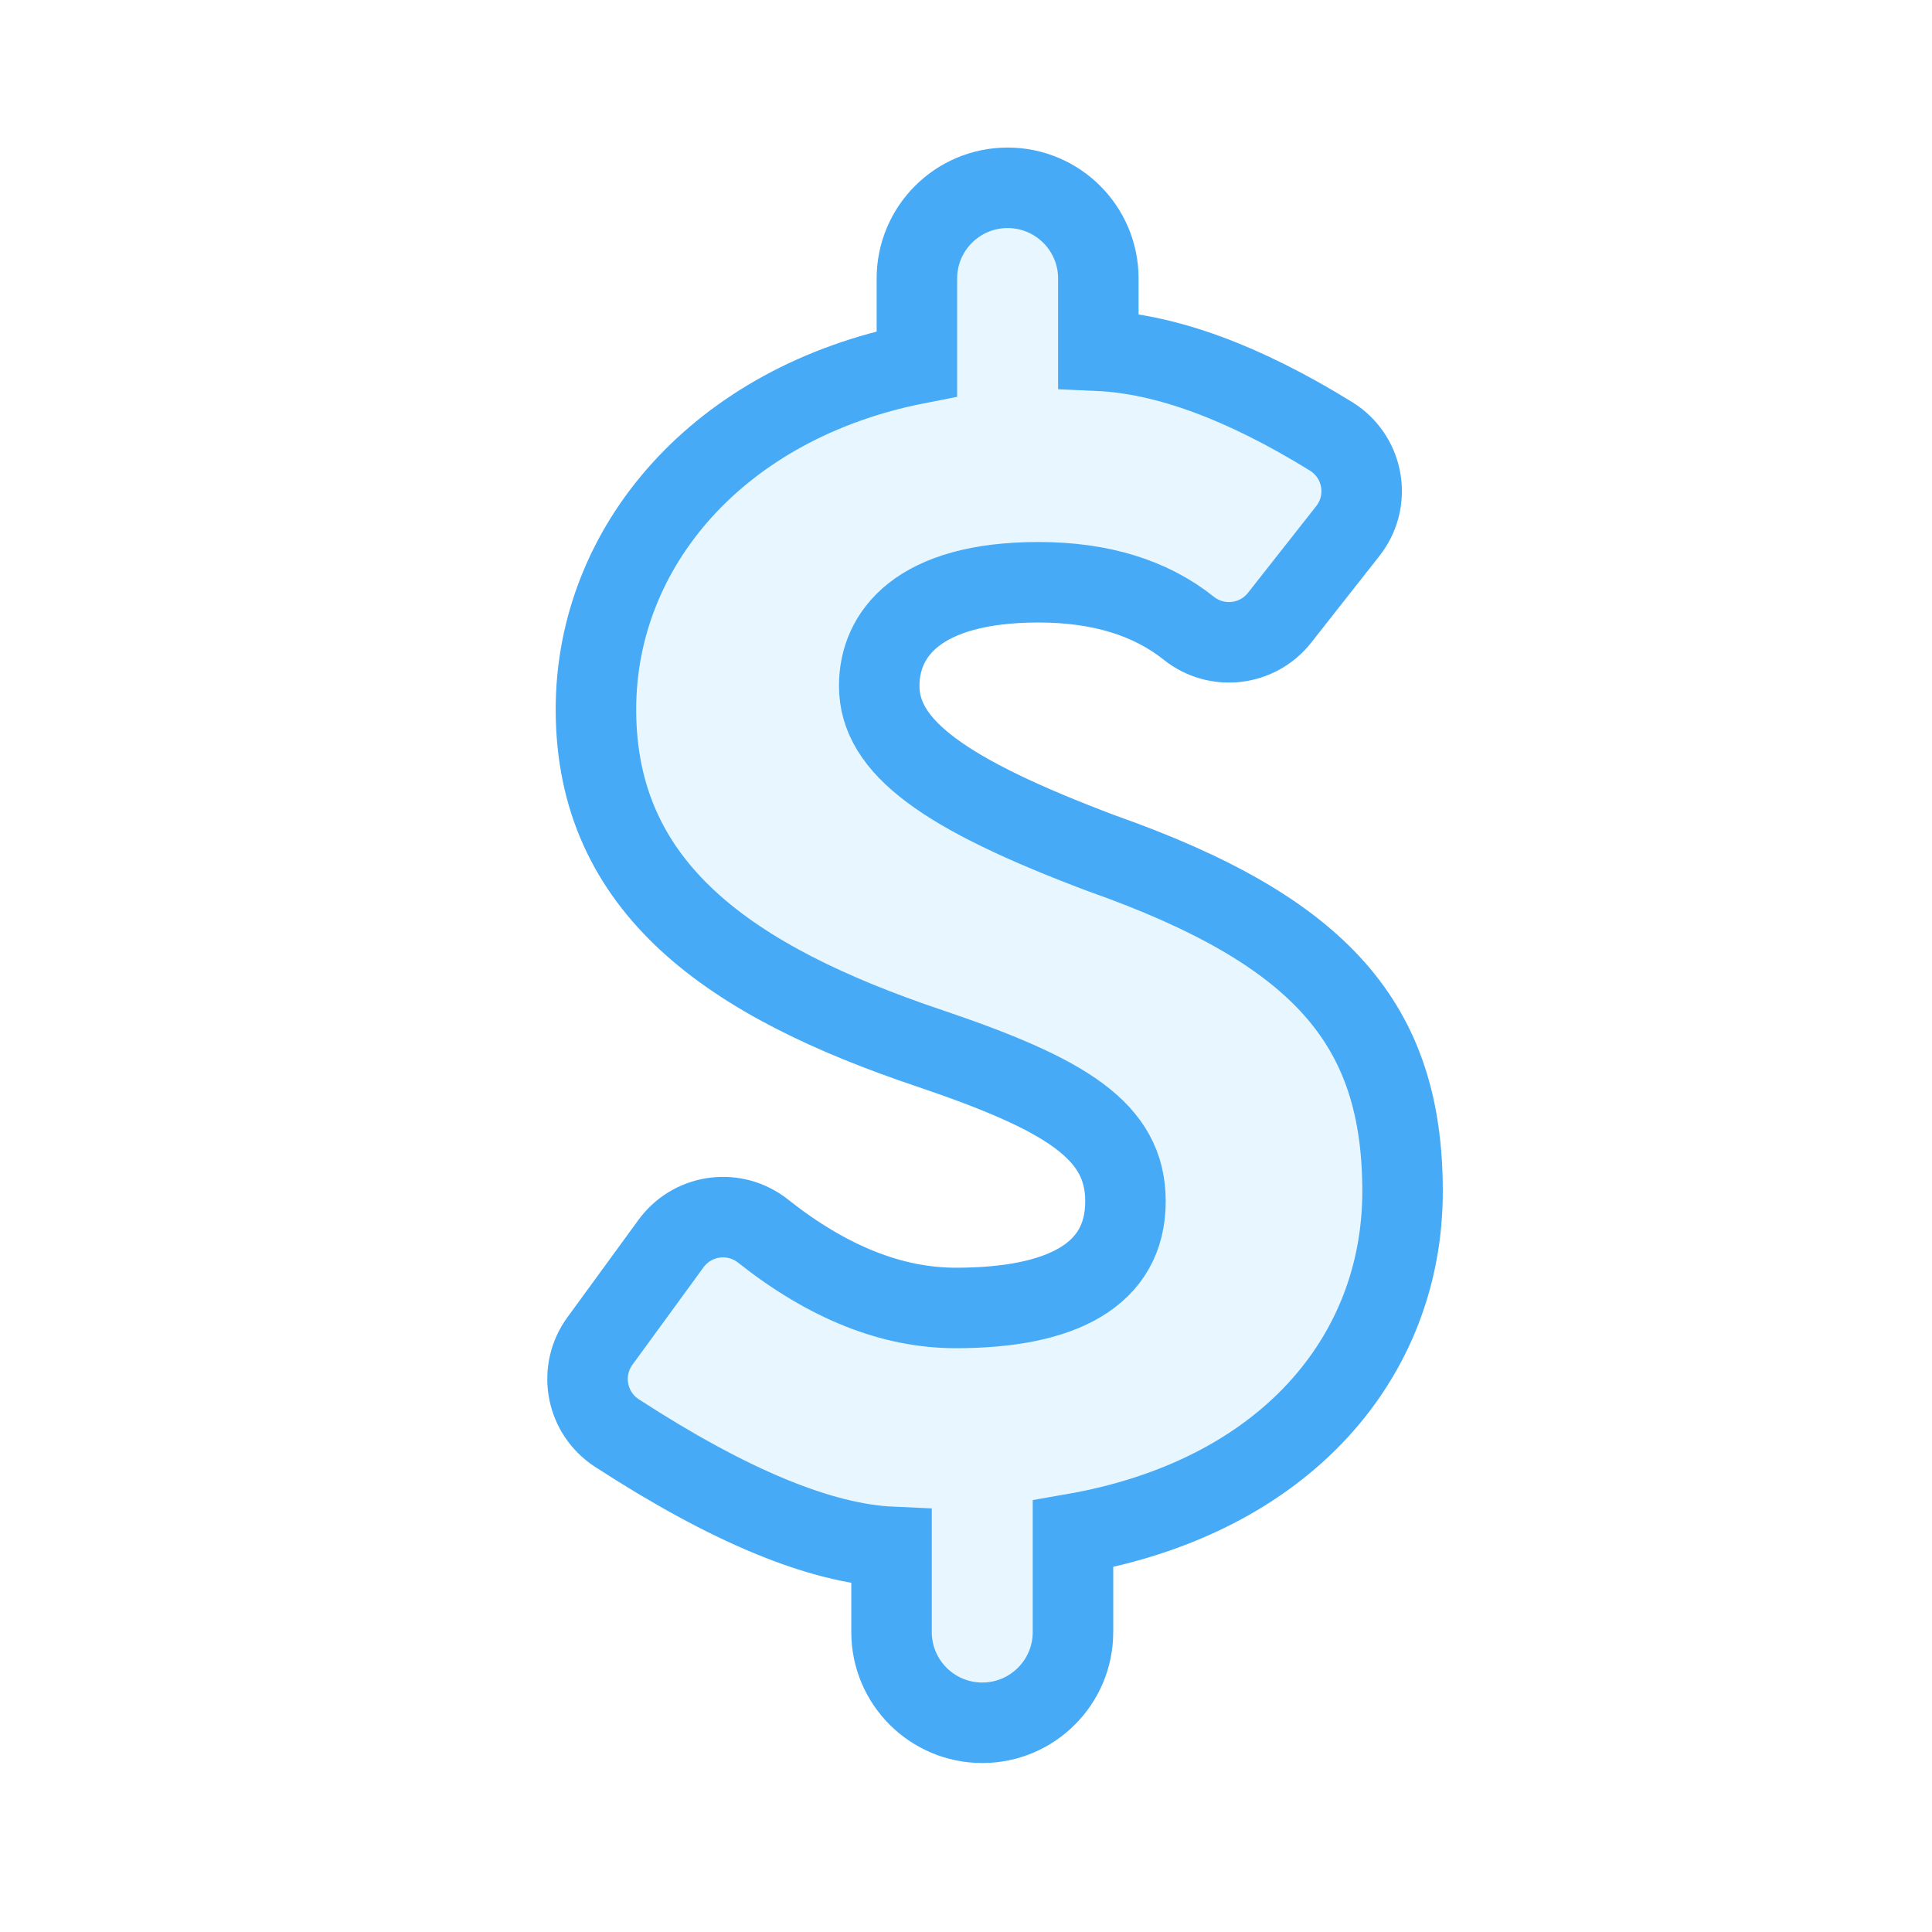
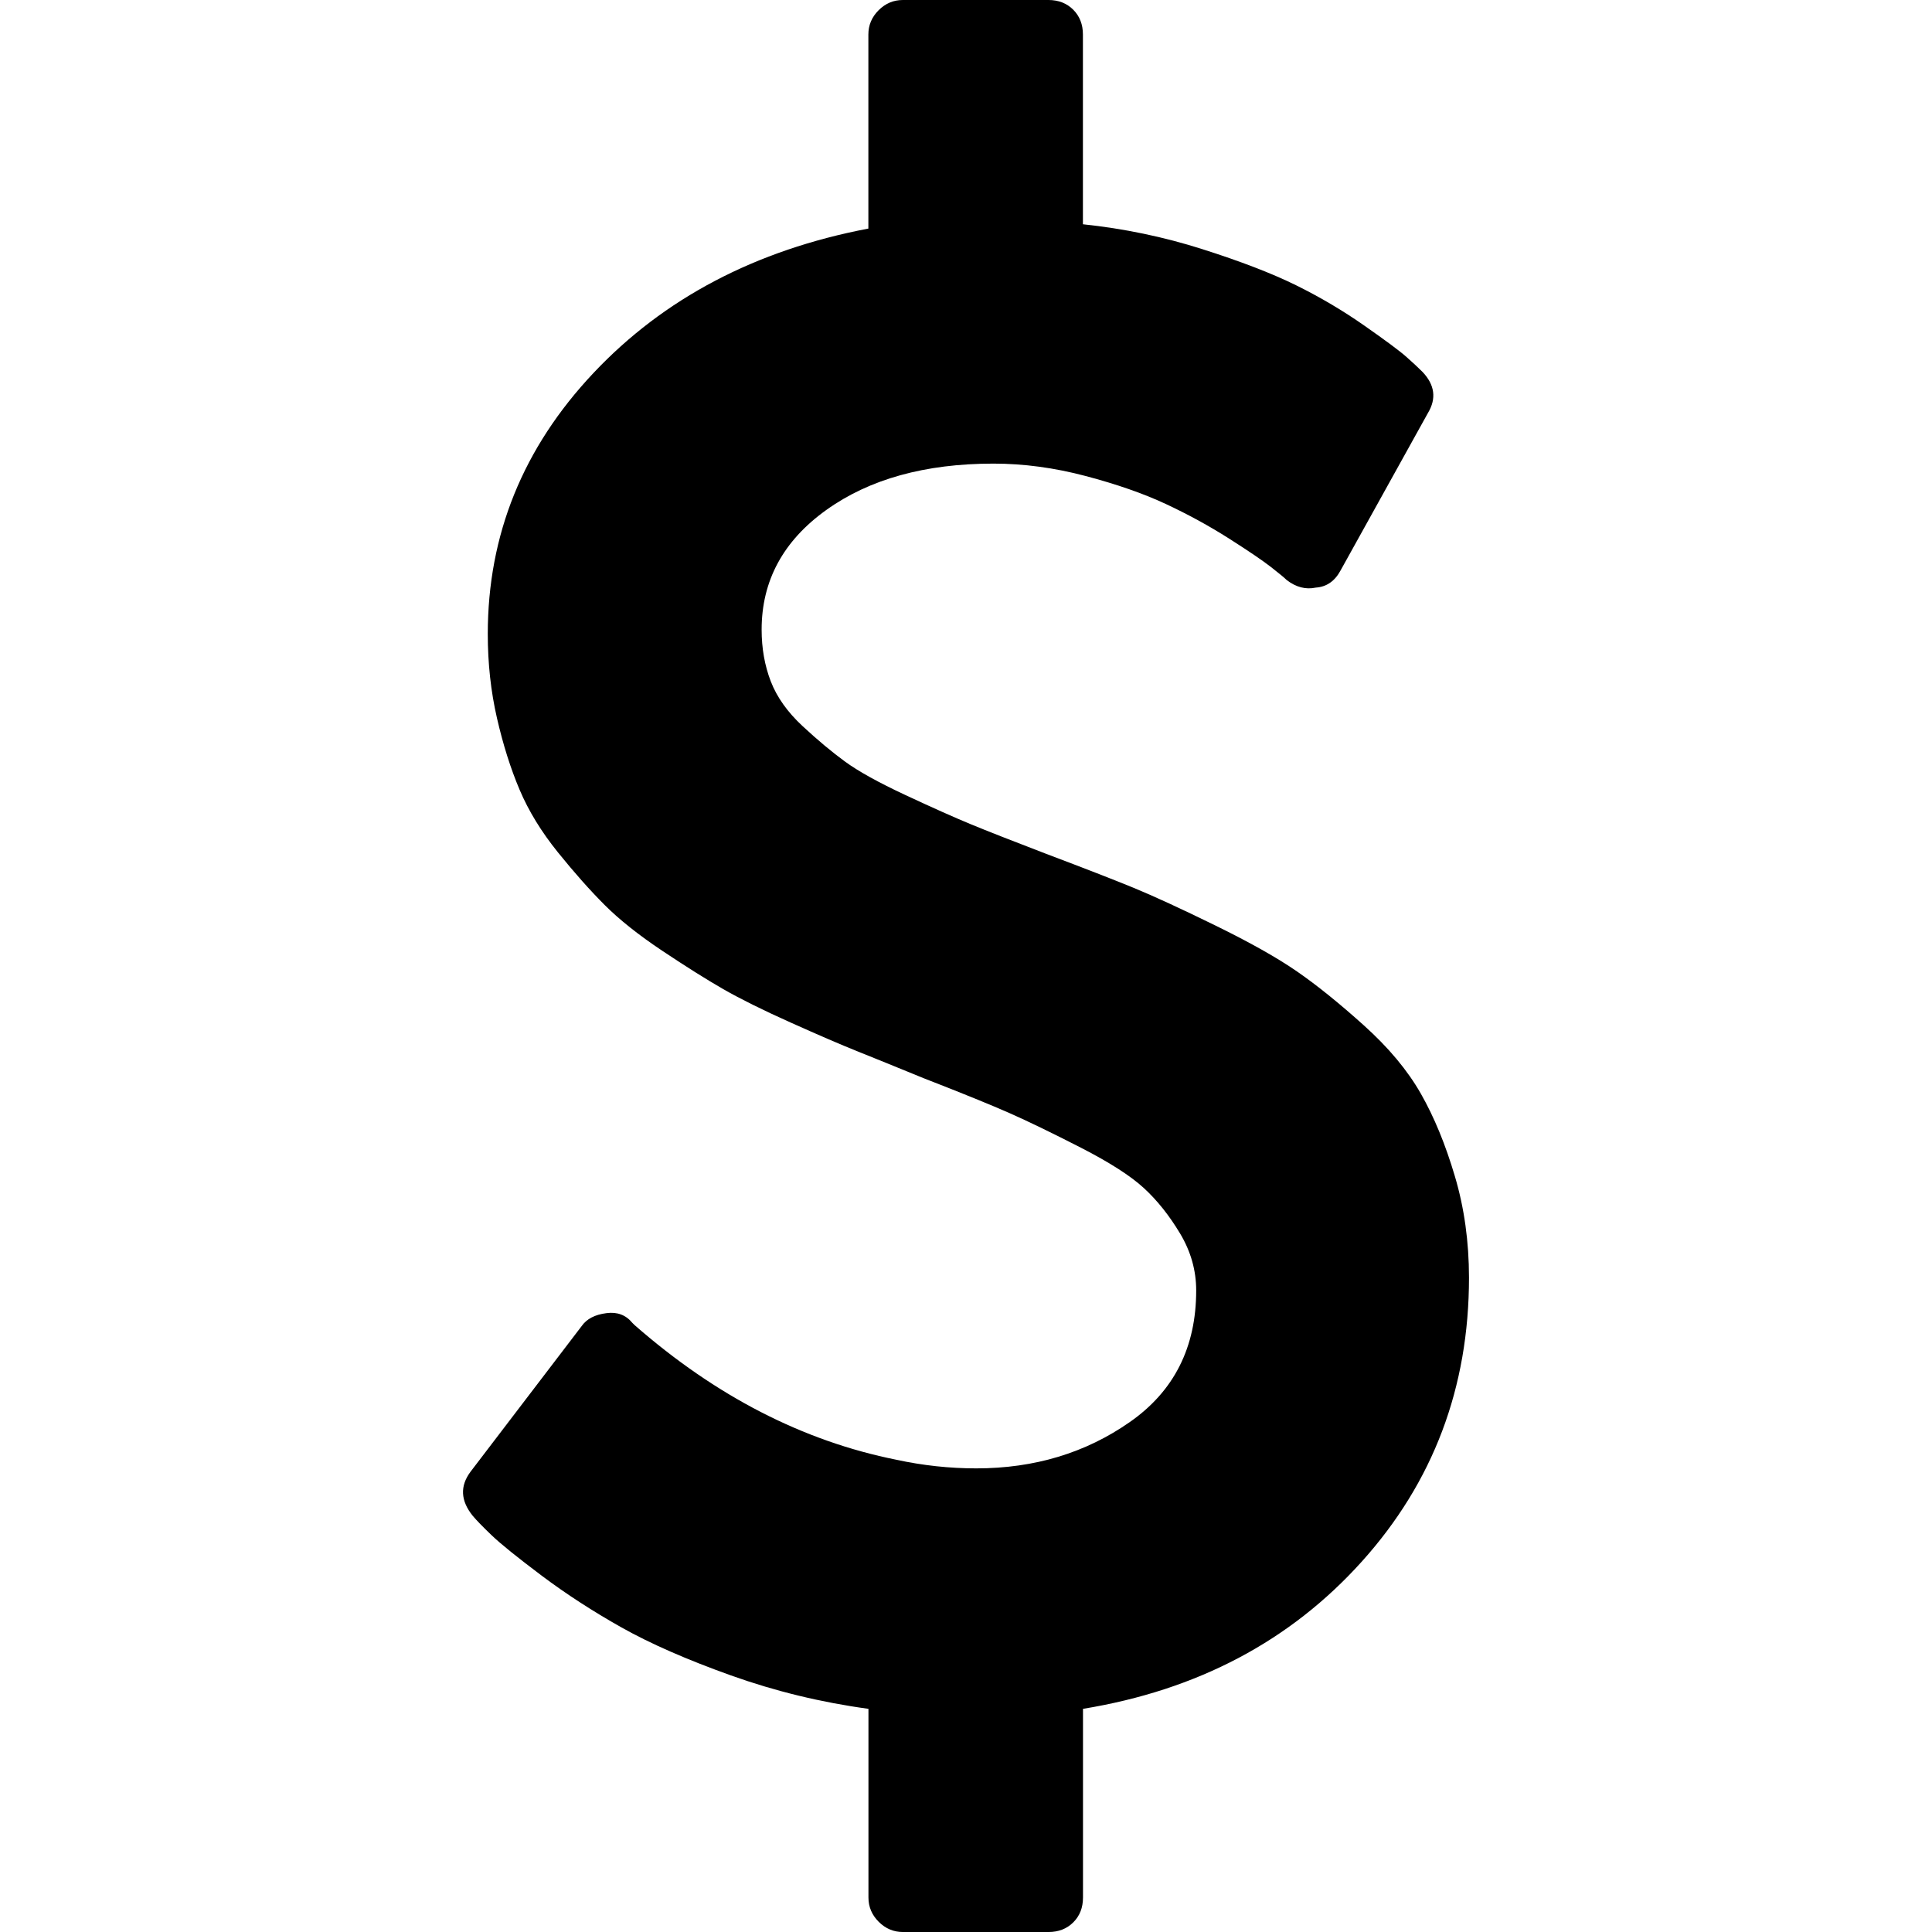
- <svg xmlns="http://www.w3.org/2000/svg" width="240px" height="240px" viewBox="0 0 240 240" version="1.1">
-   <g id="dollar" stroke="none" stroke-width="1" fill="none" fill-rule="evenodd">
-     <g id="bounding-box">
-       <polygon id="shape" points="0 0 240 0 240 240 0 240" />
-     </g>
-     <path d="M133.29,202.74 L133.29,190.55 L133.29,190.55 C159.74,185.95 174.23,168.47 174.23,148 C174.23,127.3 164.19,115.65 136.82,105.99 C117.27,98.63 109.22,92.8 109.22,85.21 C109.22,78.77 114.05,72.33 129,72.33 C136.676,72.33 142.902,74.235 147.678,78.045 C151.132,80.8 156.165,80.234 158.921,76.78 C158.932,76.766 158.942,76.753 158.953,76.739 L167.435,65.963 C170.168,62.491 169.569,57.461 166.097,54.728 C165.859,54.541 165.611,54.368 165.354,54.209 C154.482,47.493 144.844,43.946 136.44,43.57 L136.44,34.6 C136.44,28.376 131.394,23.33 125.17,23.33 C118.946,23.33 113.9,28.376 113.9,34.6 L113.9,45.18 L113.9,45.18 C89.29,50.01 74.03,67.88 74.03,88.12 C74.03,110.43 90.82,121.93 115.43,130.21 C132.45,135.96 139.81,140.48 139.81,149.22 C139.81,158.42 131.84,162.48 118.73,162.48 C110.807,162.48 102.826,159.295 94.785,152.926 C91.322,150.183 86.29,150.766 83.547,154.229 C83.481,154.312 83.417,154.397 83.355,154.482 L74.522,166.59 C71.919,170.16 72.702,175.164 76.271,177.768 C76.388,177.853 76.507,177.935 76.628,178.014 C90.538,187.049 101.912,191.764 110.75,192.16 L110.75,202.74 C110.75,208.964 115.796,214.01 122.02,214.01 C128.244,214.01 133.29,208.964 133.29,202.74 Z" id="$" stroke="#46AAF7" stroke-width="10" fill="#E8F7FF" />
+ <svg xmlns="http://www.w3.org/2000/svg" version="1.1" id="Capa_1" x="0px" y="0px" width="511.613px" height="511.613px" viewBox="0 0 511.613 511.613" style="enable-background:new 0 0 511.613 511.613;" xml:space="preserve">
+   <g>
+     <path d="M385.261,311.475c-2.471-8.367-5.469-15.649-8.99-21.833c-3.519-6.19-8.559-12.228-15.13-18.134   c-6.563-5.903-12.467-10.657-17.702-14.271c-5.232-3.617-12.419-7.661-21.557-12.137c-9.13-4.475-16.364-7.805-21.689-9.995   c-5.332-2.187-13.045-5.185-23.134-8.992c-8.945-3.424-15.605-6.042-19.987-7.849c-4.377-1.809-10.133-4.377-17.271-7.71   c-7.135-3.328-12.465-6.28-15.987-8.848c-3.521-2.568-7.279-5.708-11.277-9.419c-3.998-3.711-6.805-7.661-8.424-11.848   c-1.615-4.188-2.425-8.757-2.425-13.706c0-12.94,5.708-23.507,17.128-31.689c11.421-8.182,26.174-12.275,44.257-12.275   c7.99,0,16.136,1.093,24.41,3.284s15.365,4.659,21.266,7.421c5.906,2.762,11.471,5.808,16.707,9.137   c5.235,3.332,8.945,5.852,11.136,7.565c2.189,1.714,3.576,2.855,4.141,3.427c2.478,1.903,5.041,2.568,7.706,1.999   c2.854-0.19,5.045-1.715,6.571-4.567l23.13-41.684c2.283-3.805,1.811-7.422-1.427-10.85c-1.144-1.142-2.566-2.473-4.291-3.997   c-1.708-1.524-5.421-4.283-11.136-8.282c-5.709-3.996-11.752-7.565-18.124-10.706c-6.379-3.138-14.661-6.328-24.845-9.562   c-10.178-3.239-20.697-5.426-31.549-6.567V9.136c0-2.663-0.855-4.853-2.563-6.567C282.493,0.859,280.303,0,277.634,0h-38.546   c-2.474,0-4.615,0.903-6.423,2.712s-2.712,3.949-2.712,6.424v51.391c-29.884,5.708-54.152,18.461-72.805,38.256   c-18.651,19.796-27.98,42.823-27.98,69.092c0,7.803,0.812,15.226,2.43,22.265c1.616,7.045,3.616,13.374,5.996,18.988   c2.378,5.618,5.758,11.136,10.135,16.562c4.377,5.424,8.518,10.088,12.419,13.988c3.903,3.899,8.995,7.945,15.274,12.131   c6.283,4.19,11.66,7.571,16.134,10.139c4.475,2.56,10.422,5.52,17.843,8.843c7.423,3.333,13.278,5.852,17.561,7.569   c4.283,1.711,10.135,4.093,17.561,7.132c10.277,3.997,17.892,7.091,22.84,9.281c4.952,2.19,11.231,5.235,18.849,9.137   c7.611,3.898,13.176,7.468,16.7,10.705c3.521,3.237,6.708,7.234,9.565,11.991s4.288,9.801,4.288,15.133   c0,15.037-5.853,26.645-17.562,34.823c-11.704,8.187-25.27,12.279-40.685,12.279c-7.036,0-14.084-0.757-21.124-2.279   c-24.744-4.955-47.869-16.851-69.377-35.693l-0.571-0.571c-1.714-2.088-3.999-2.946-6.851-2.563   c-3.046,0.38-5.236,1.523-6.567,3.43l-29.408,38.54c-2.856,3.806-2.663,7.707,0.572,11.704c0.953,1.143,2.618,2.86,4.996,5.14   c2.384,2.289,6.81,5.852,13.278,10.715c6.47,4.856,13.513,9.418,21.128,13.706c7.614,4.281,17.272,8.514,28.98,12.703   c11.708,4.182,23.839,7.131,36.402,8.843v49.963c0,2.478,0.905,4.617,2.712,6.427c1.809,1.811,3.949,2.711,6.423,2.711h38.546   c2.669,0,4.859-0.855,6.57-2.566s2.563-3.901,2.563-6.571v-49.963c30.269-4.948,54.87-17.939,73.806-38.972   c18.938-21.033,28.41-46.11,28.41-75.229C388.994,328.801,387.759,319.855,385.261,311.475z" />
  </g>
+   <g>
+ </g>
+   <g>
+ </g>
+   <g>
+ </g>
+   <g>
+ </g>
+   <g>
+ </g>
+   <g>
+ </g>
+   <g>
+ </g>
+   <g>
+ </g>
+   <g>
+ </g>
+   <g>
+ </g>
+   <g>
+ </g>
+   <g>
+ </g>
+   <g>
+ </g>
+   <g>
+ </g>
+   <g>
+ </g>
</svg>
